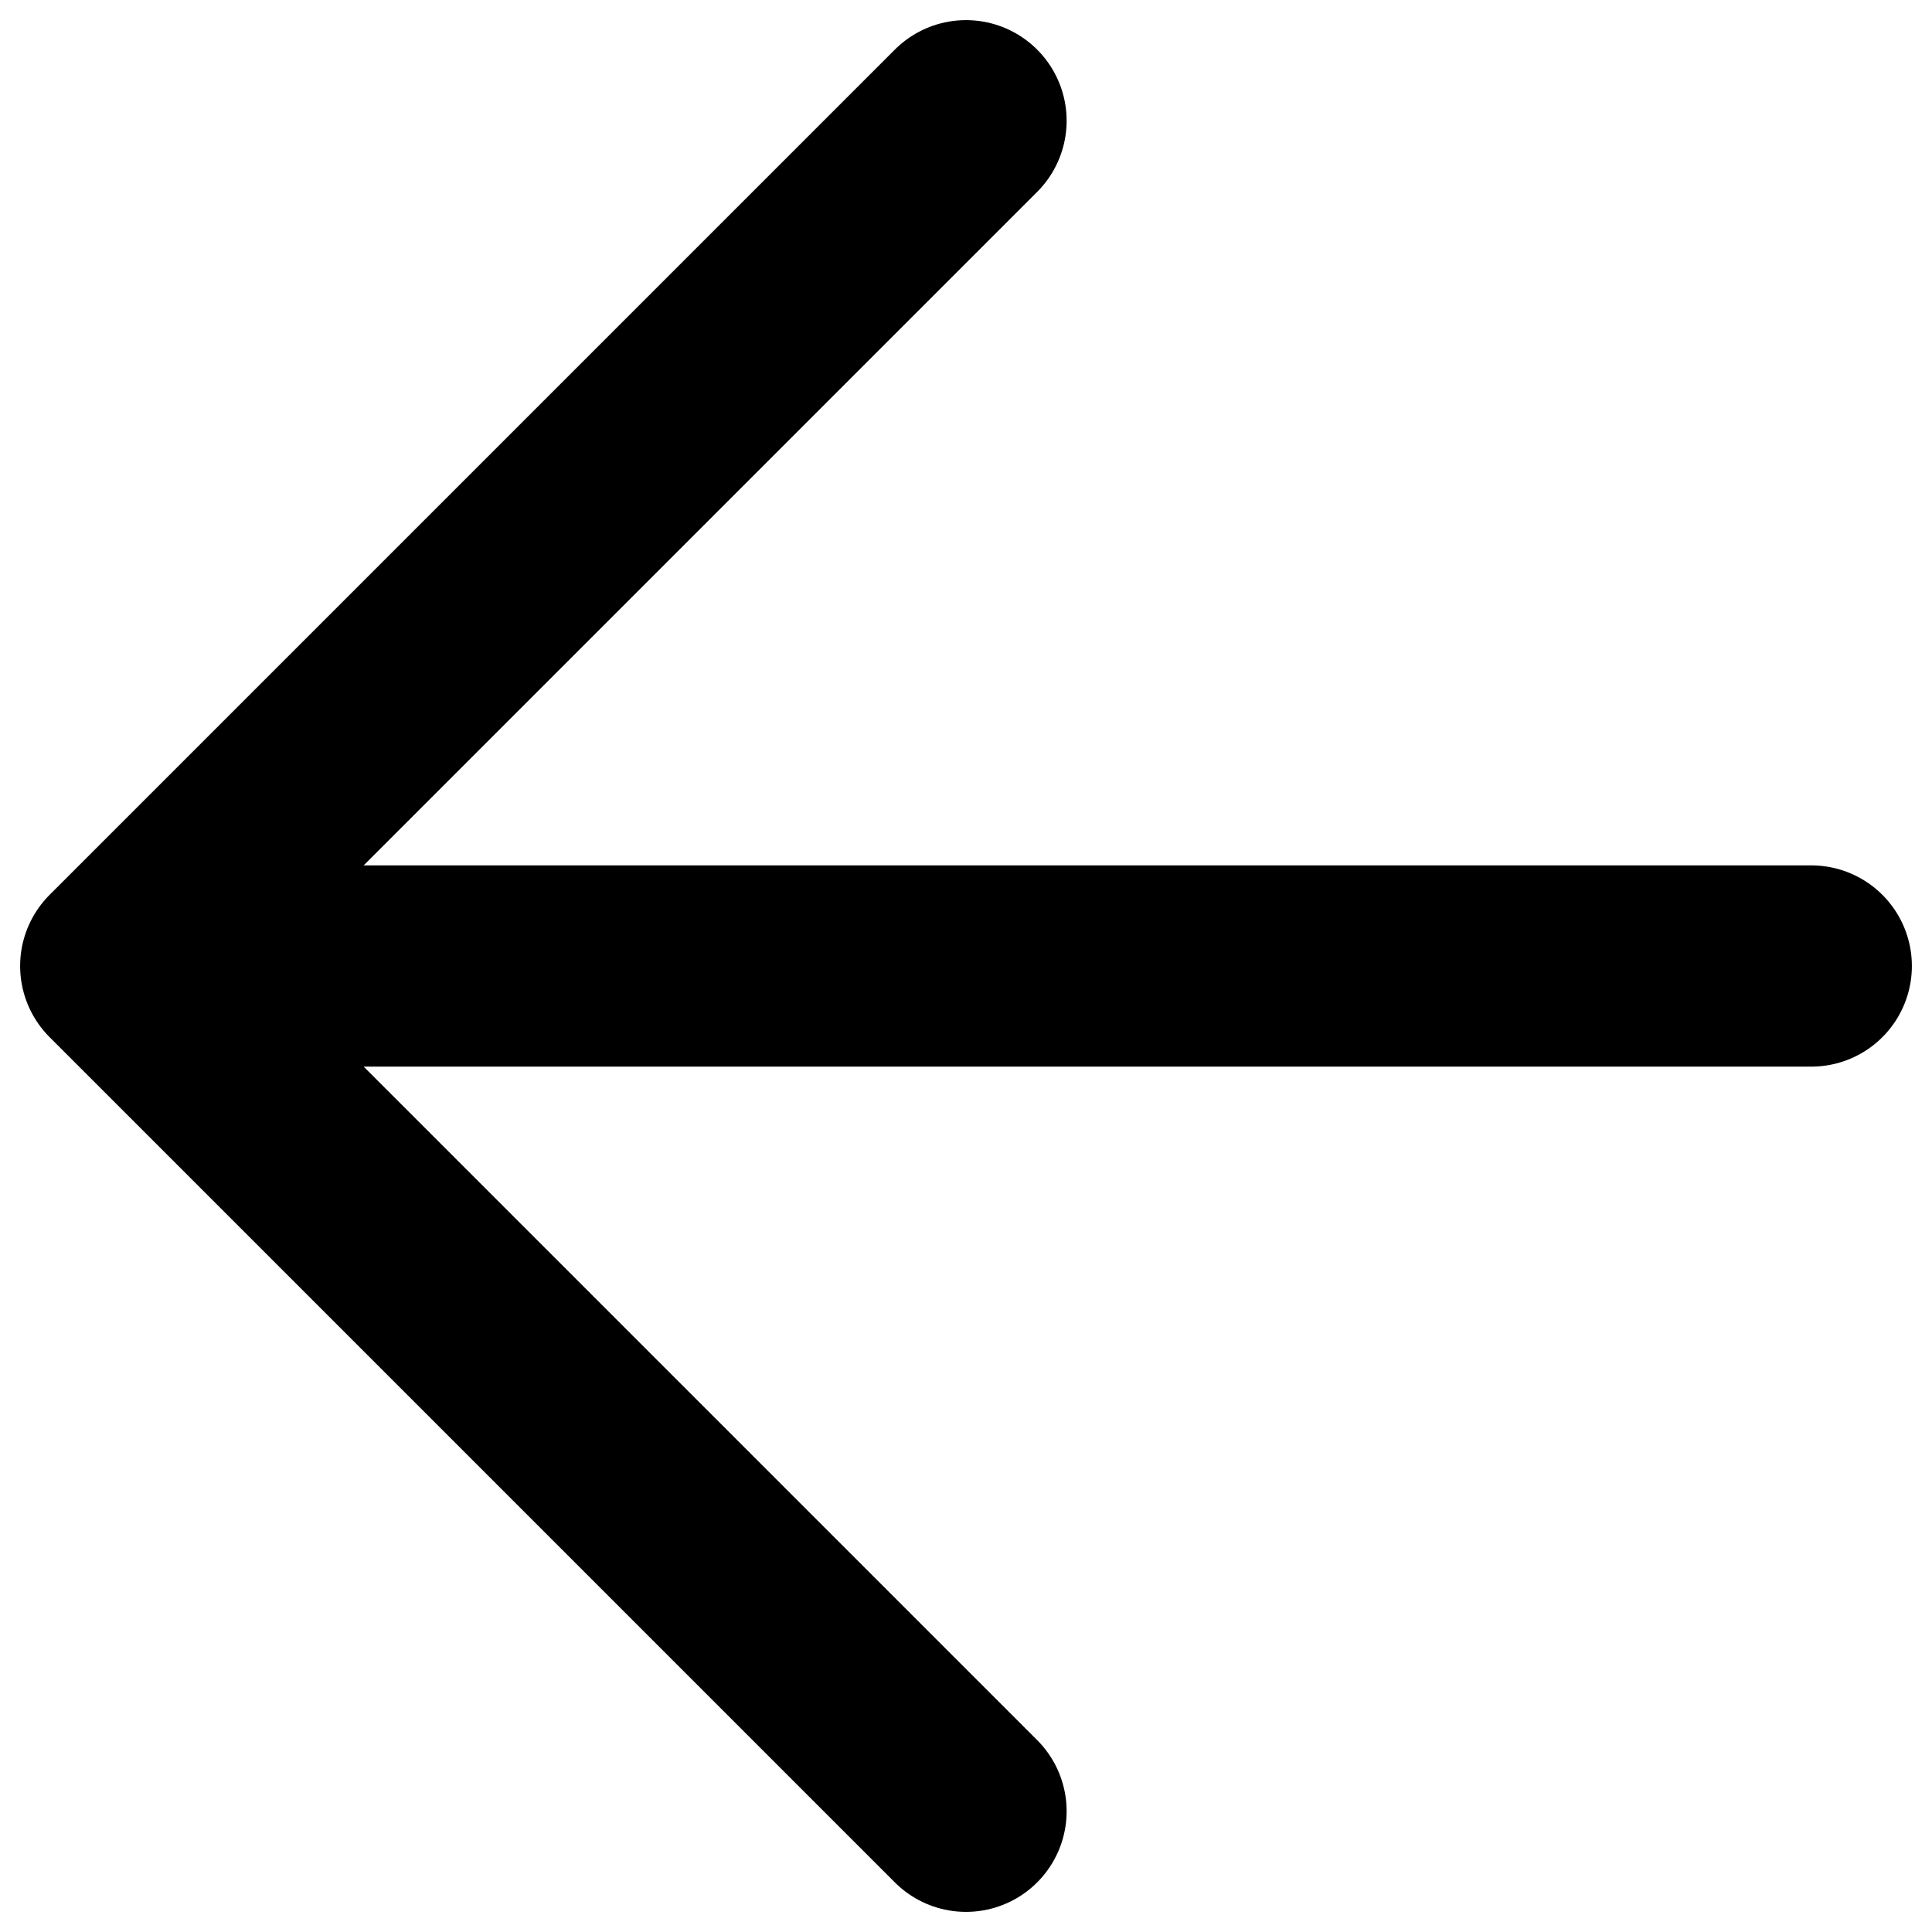
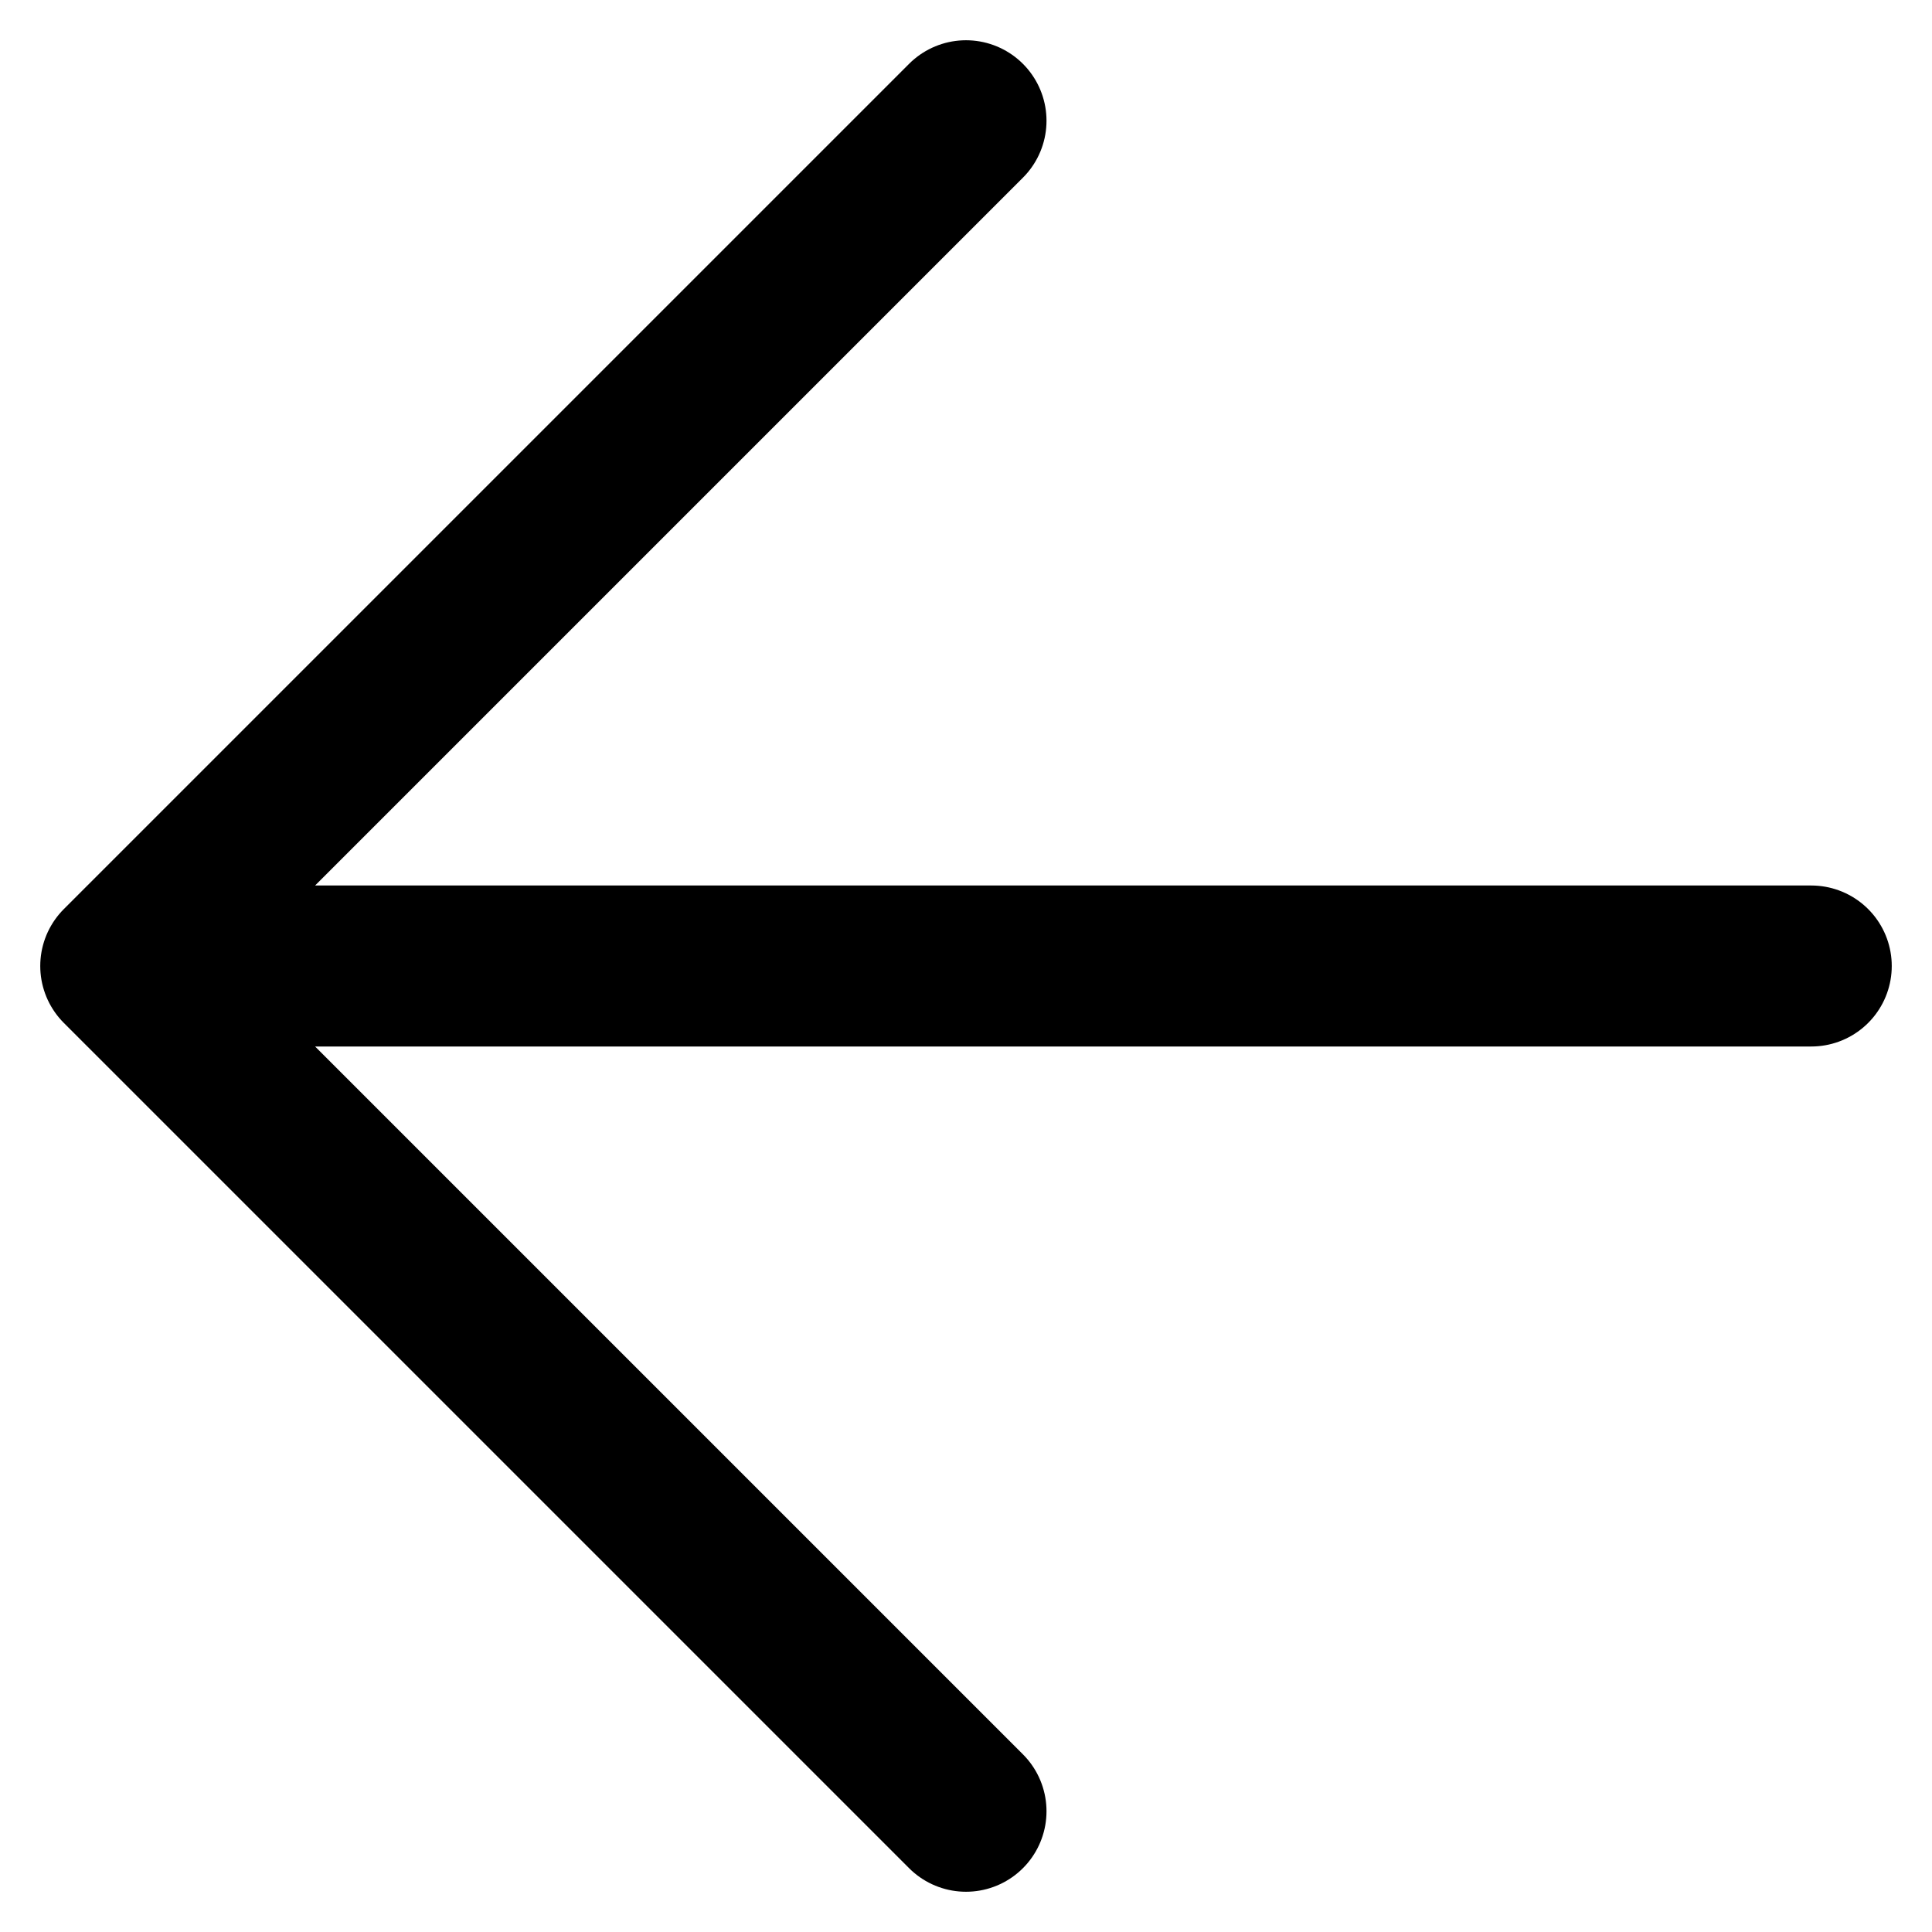
<svg xmlns="http://www.w3.org/2000/svg" width="100%" height="100%" viewBox="0 0 12 12" fill="none">
-   <path d="M11.25 6H0.75M0.75 6L6 11.25M0.75 6L6 0.75" stroke="currentColor" stroke-width="1.25" stroke-linecap="round" stroke-linejoin="round" />
+   <path d="M11.25 6H0.75M0.75 6L6 11.25M0.75 6L6 0.75" stroke="currentColor" stroke-width="1" stroke-linecap="round" stroke-linejoin="round" />
</svg>
